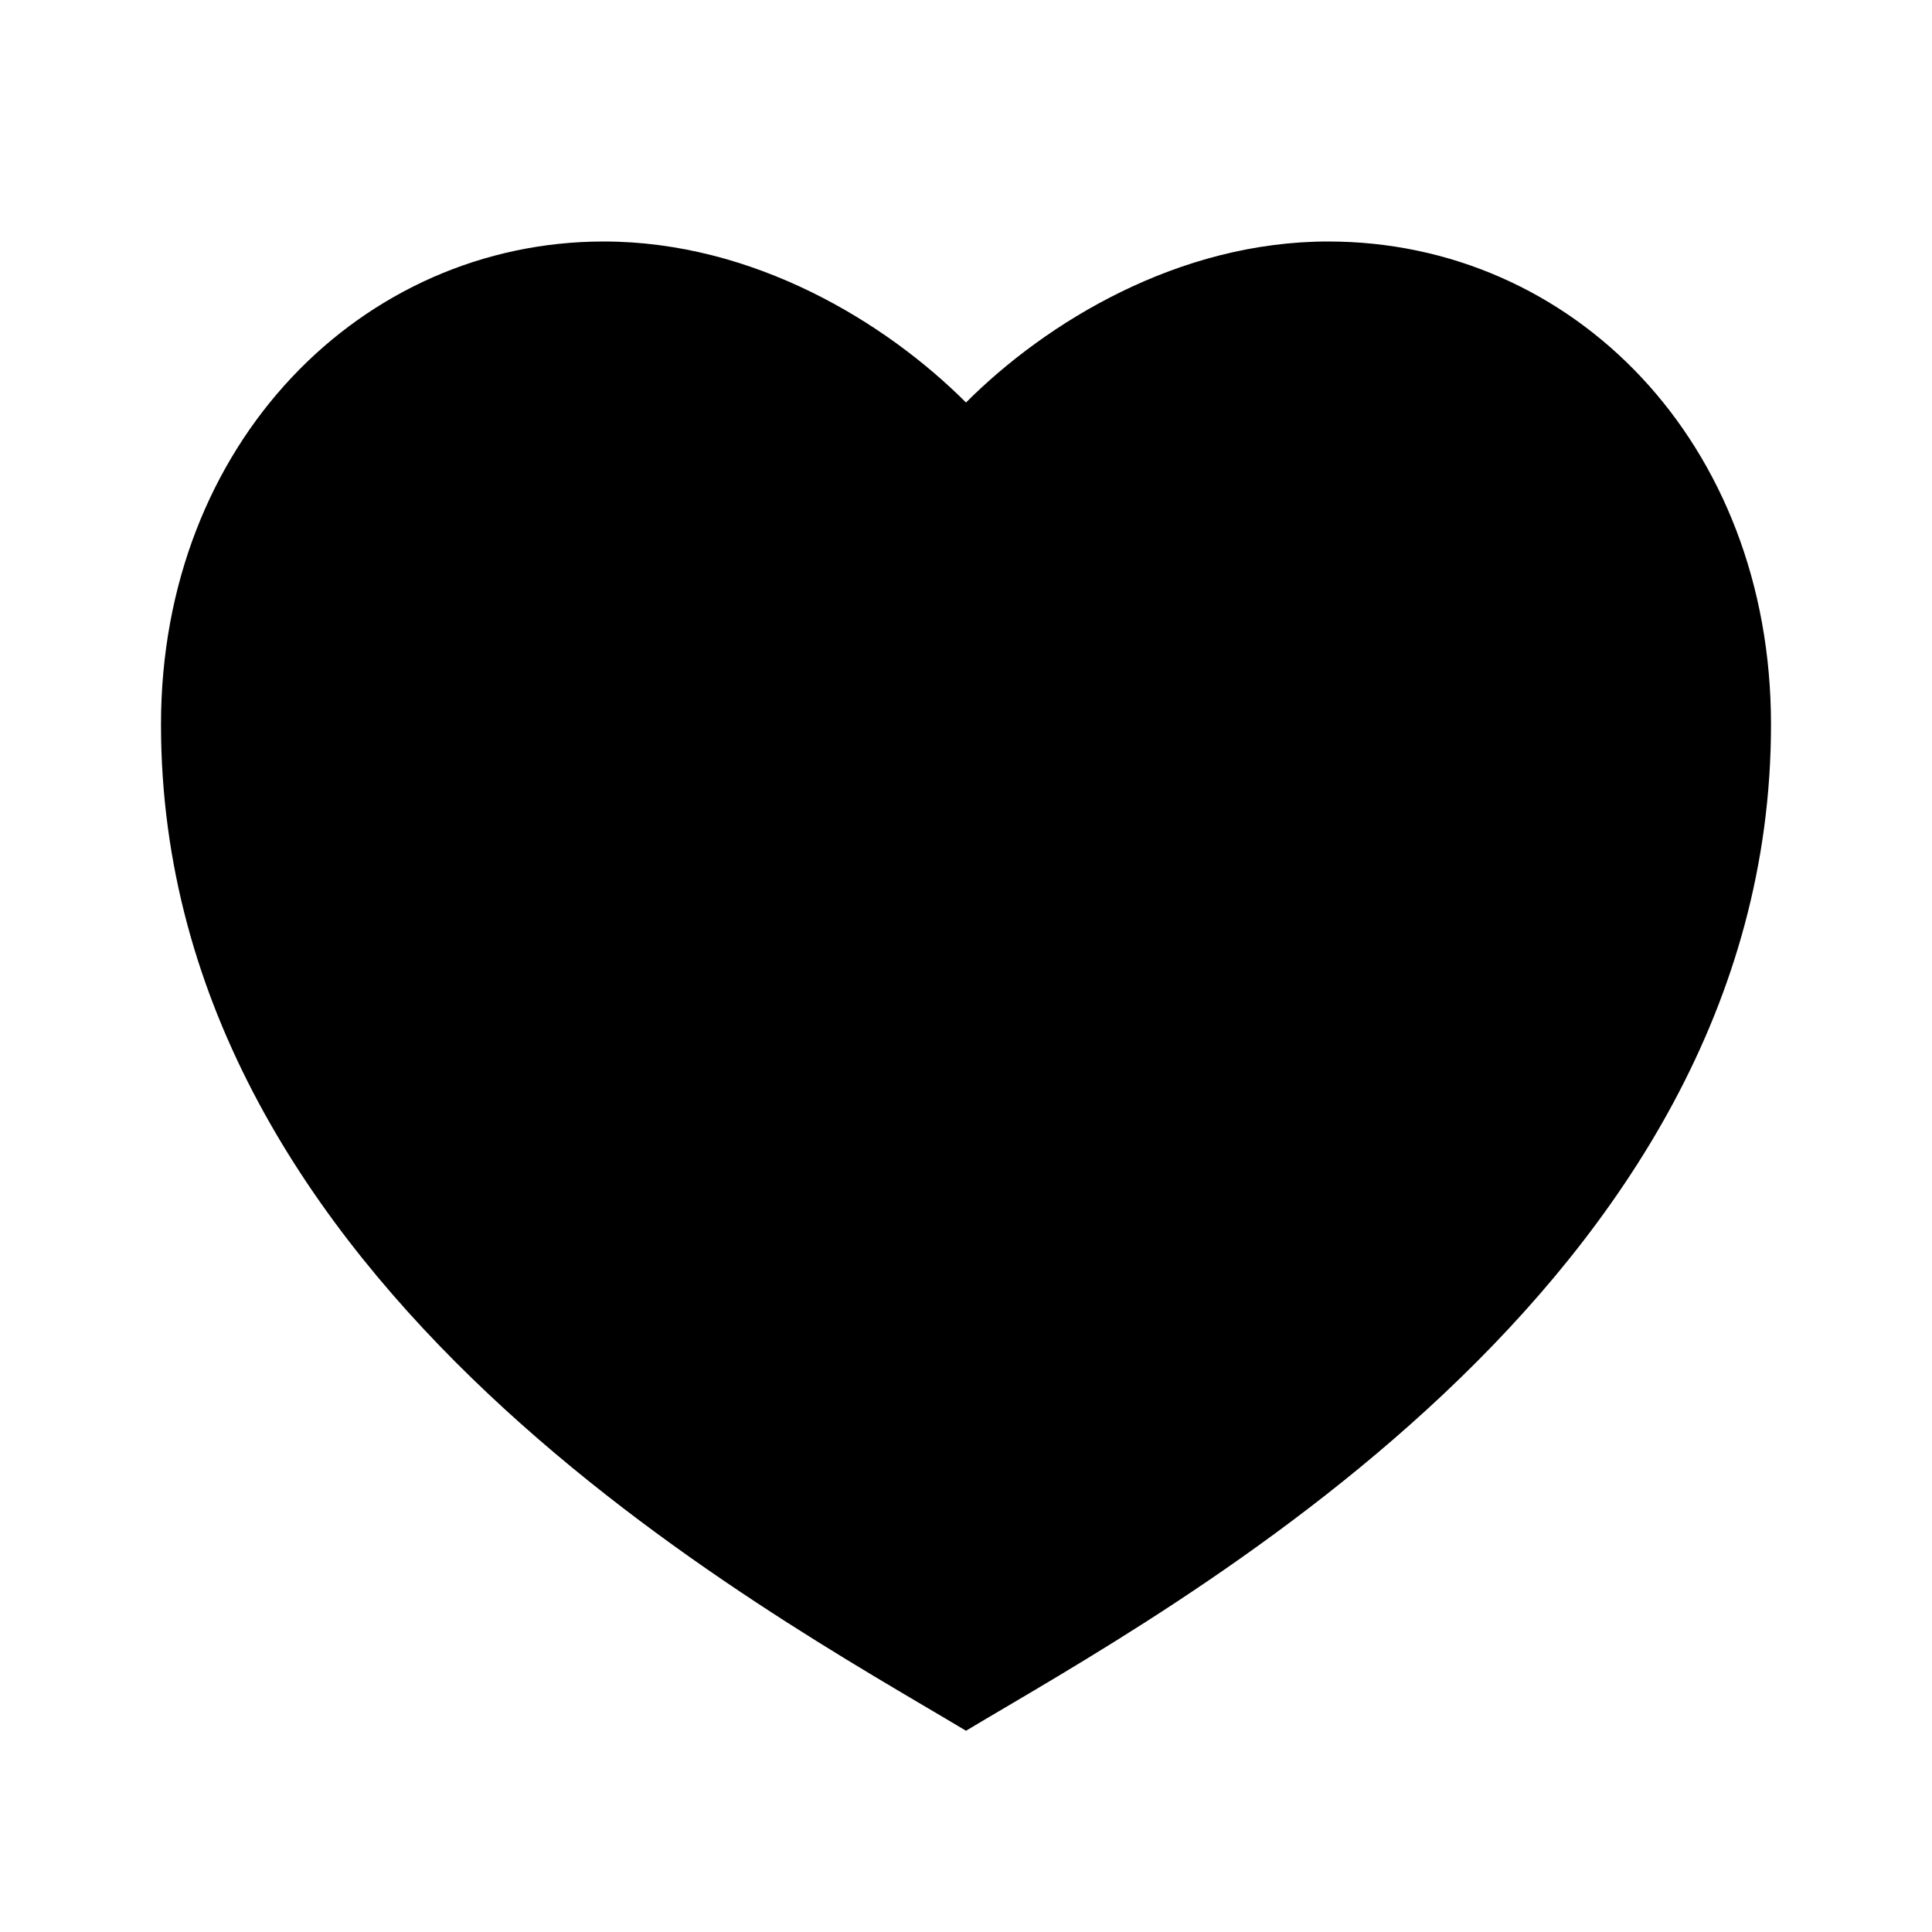
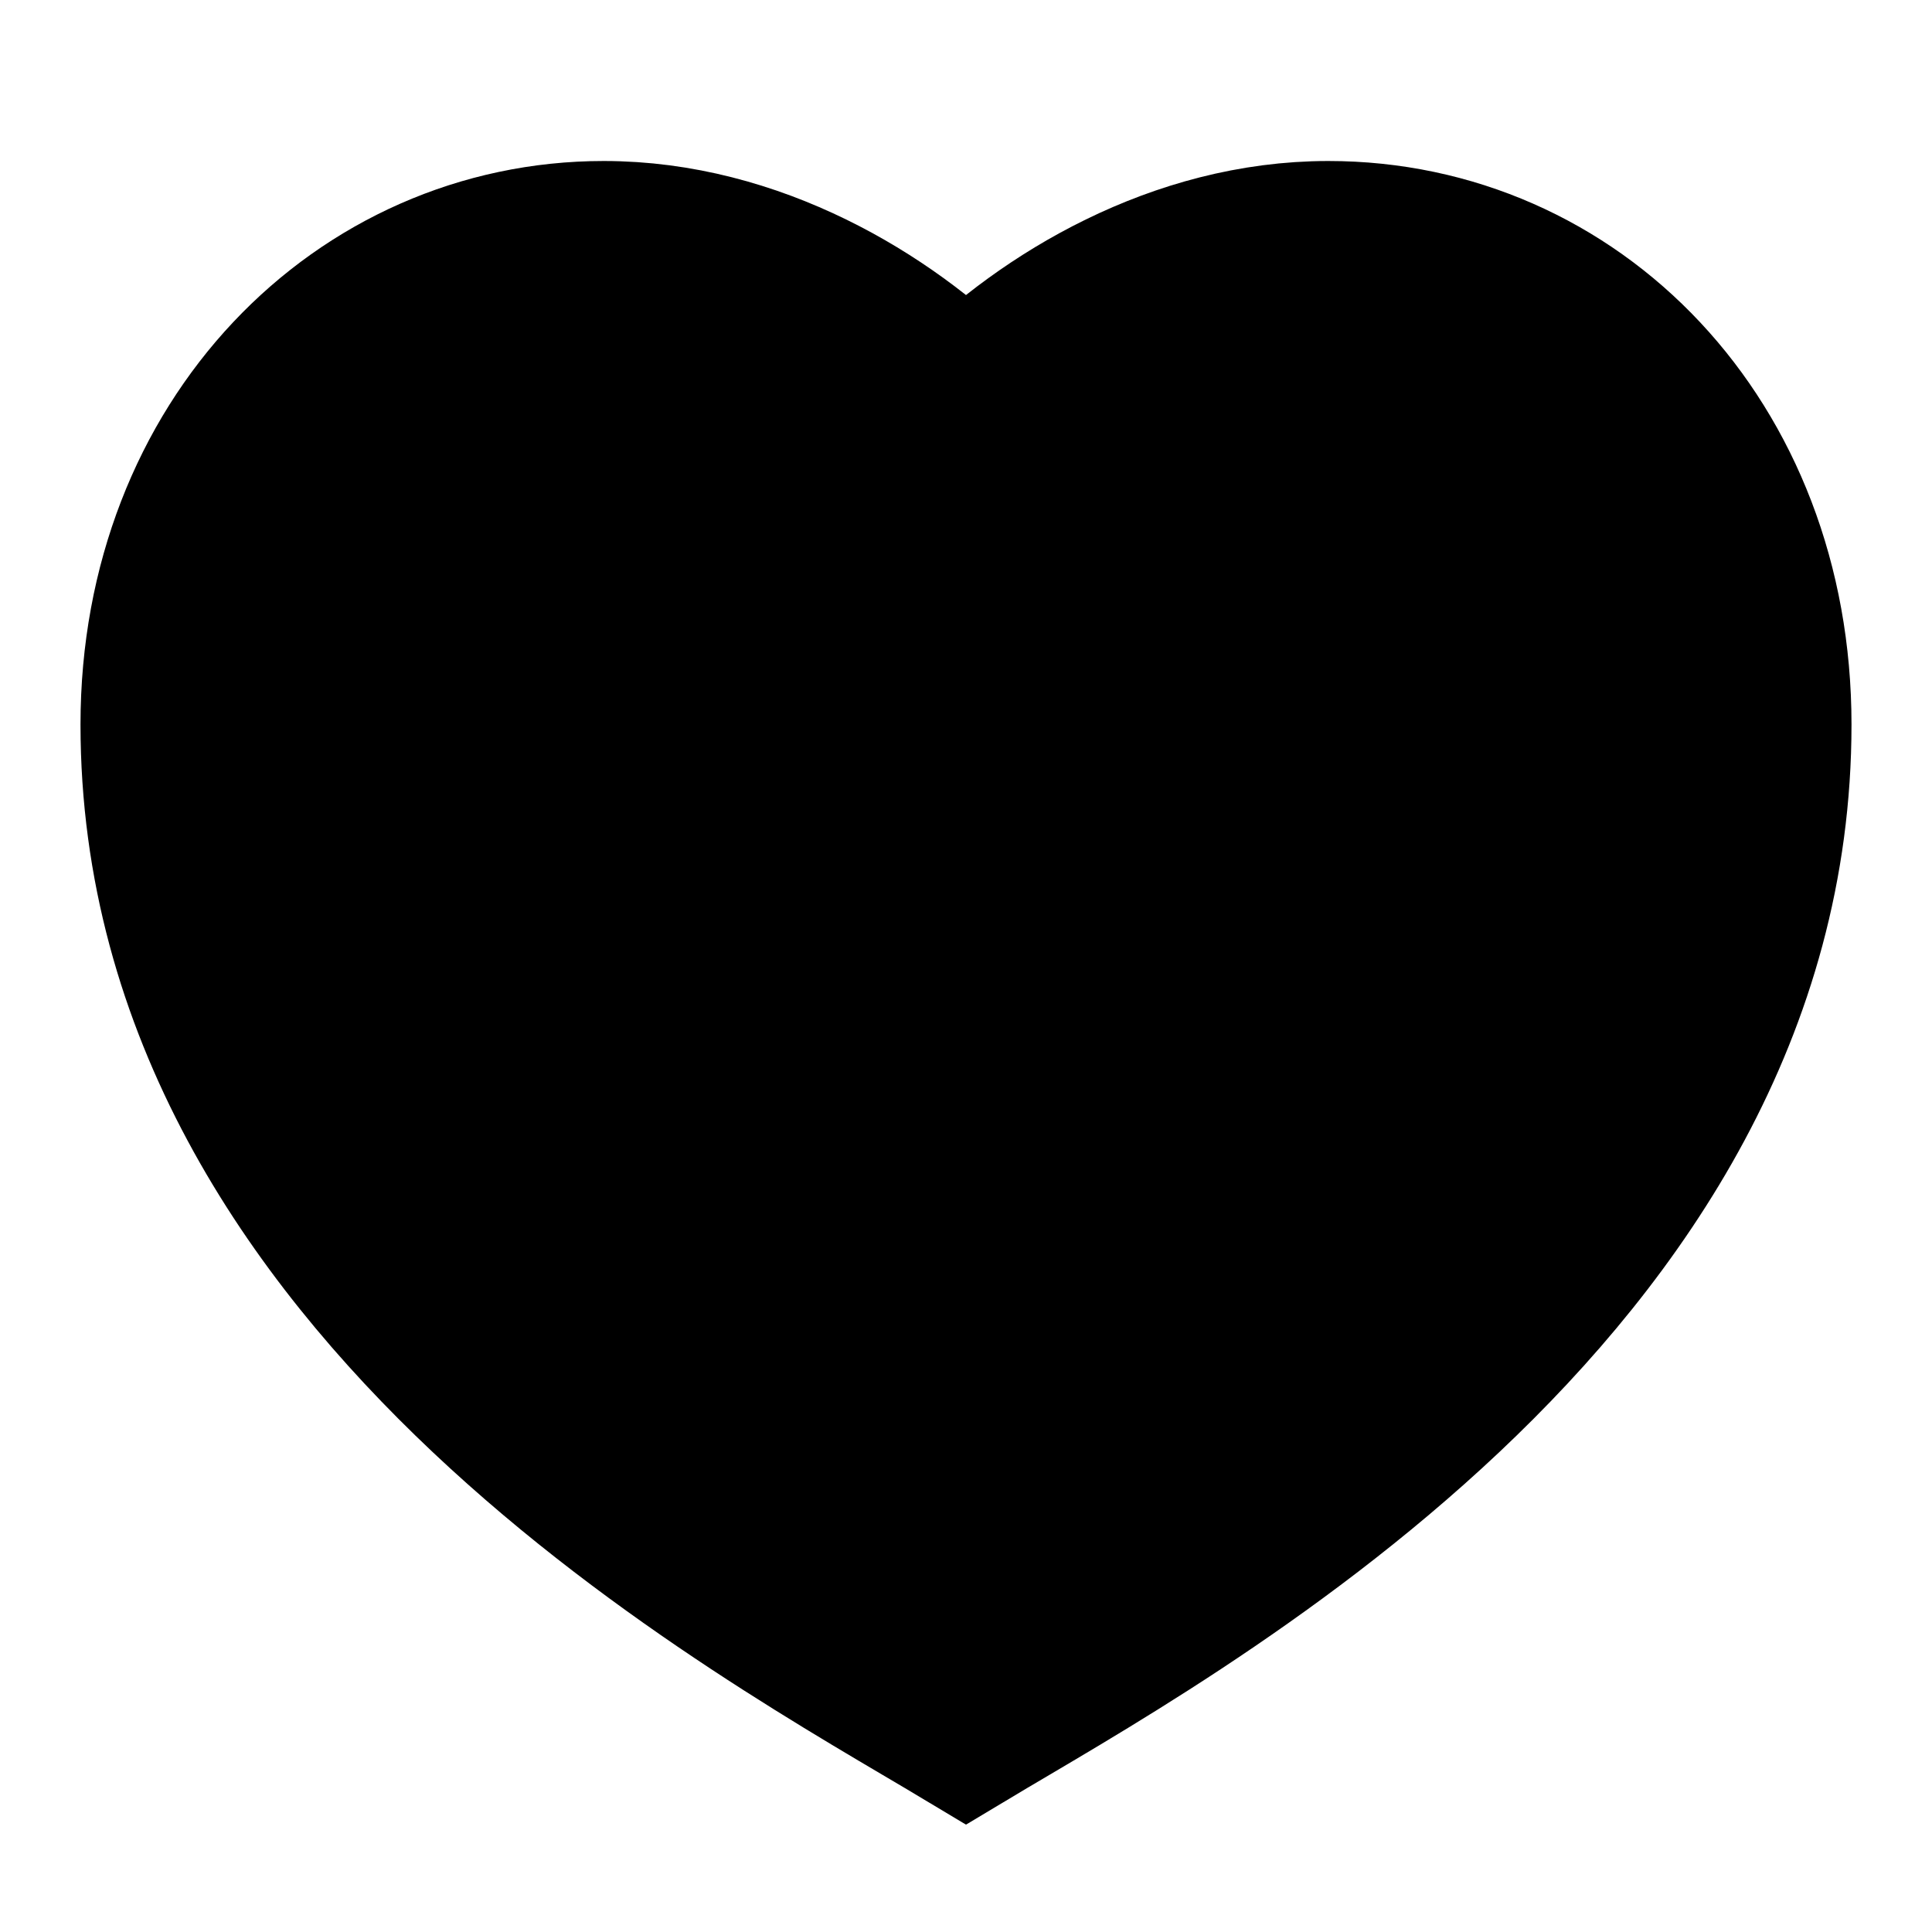
- <svg xmlns="http://www.w3.org/2000/svg" viewBox="0 0 24 24">
-   <path d="M16.5 3C19.54 3 22 5.5 22 9C22 16 14.5 20 12 21.5C9.5 20 2 16 2 9C2 5.5 4.5 3 7.5 3C9.36 3 11 4 12 5C13 4 14.64 3 16.5 3Z" stroke-width="2" />
+ <svg xmlns="http://www.w3.org/2000/svg" viewBox="0 0 24 24" fill="currentColor" stroke="currentColor" stroke-width="2">
+   <path d="M16.5 3C19.54 3 22 5.5 22 9C22 16 14.5 20 12 21.5C9.5 20 2 16 2 9C2 5.5 4.5 3 7.5 3C9.36 3 11 4 12 5C13 4 14.64 3 16.5 3Z" />
</svg>
